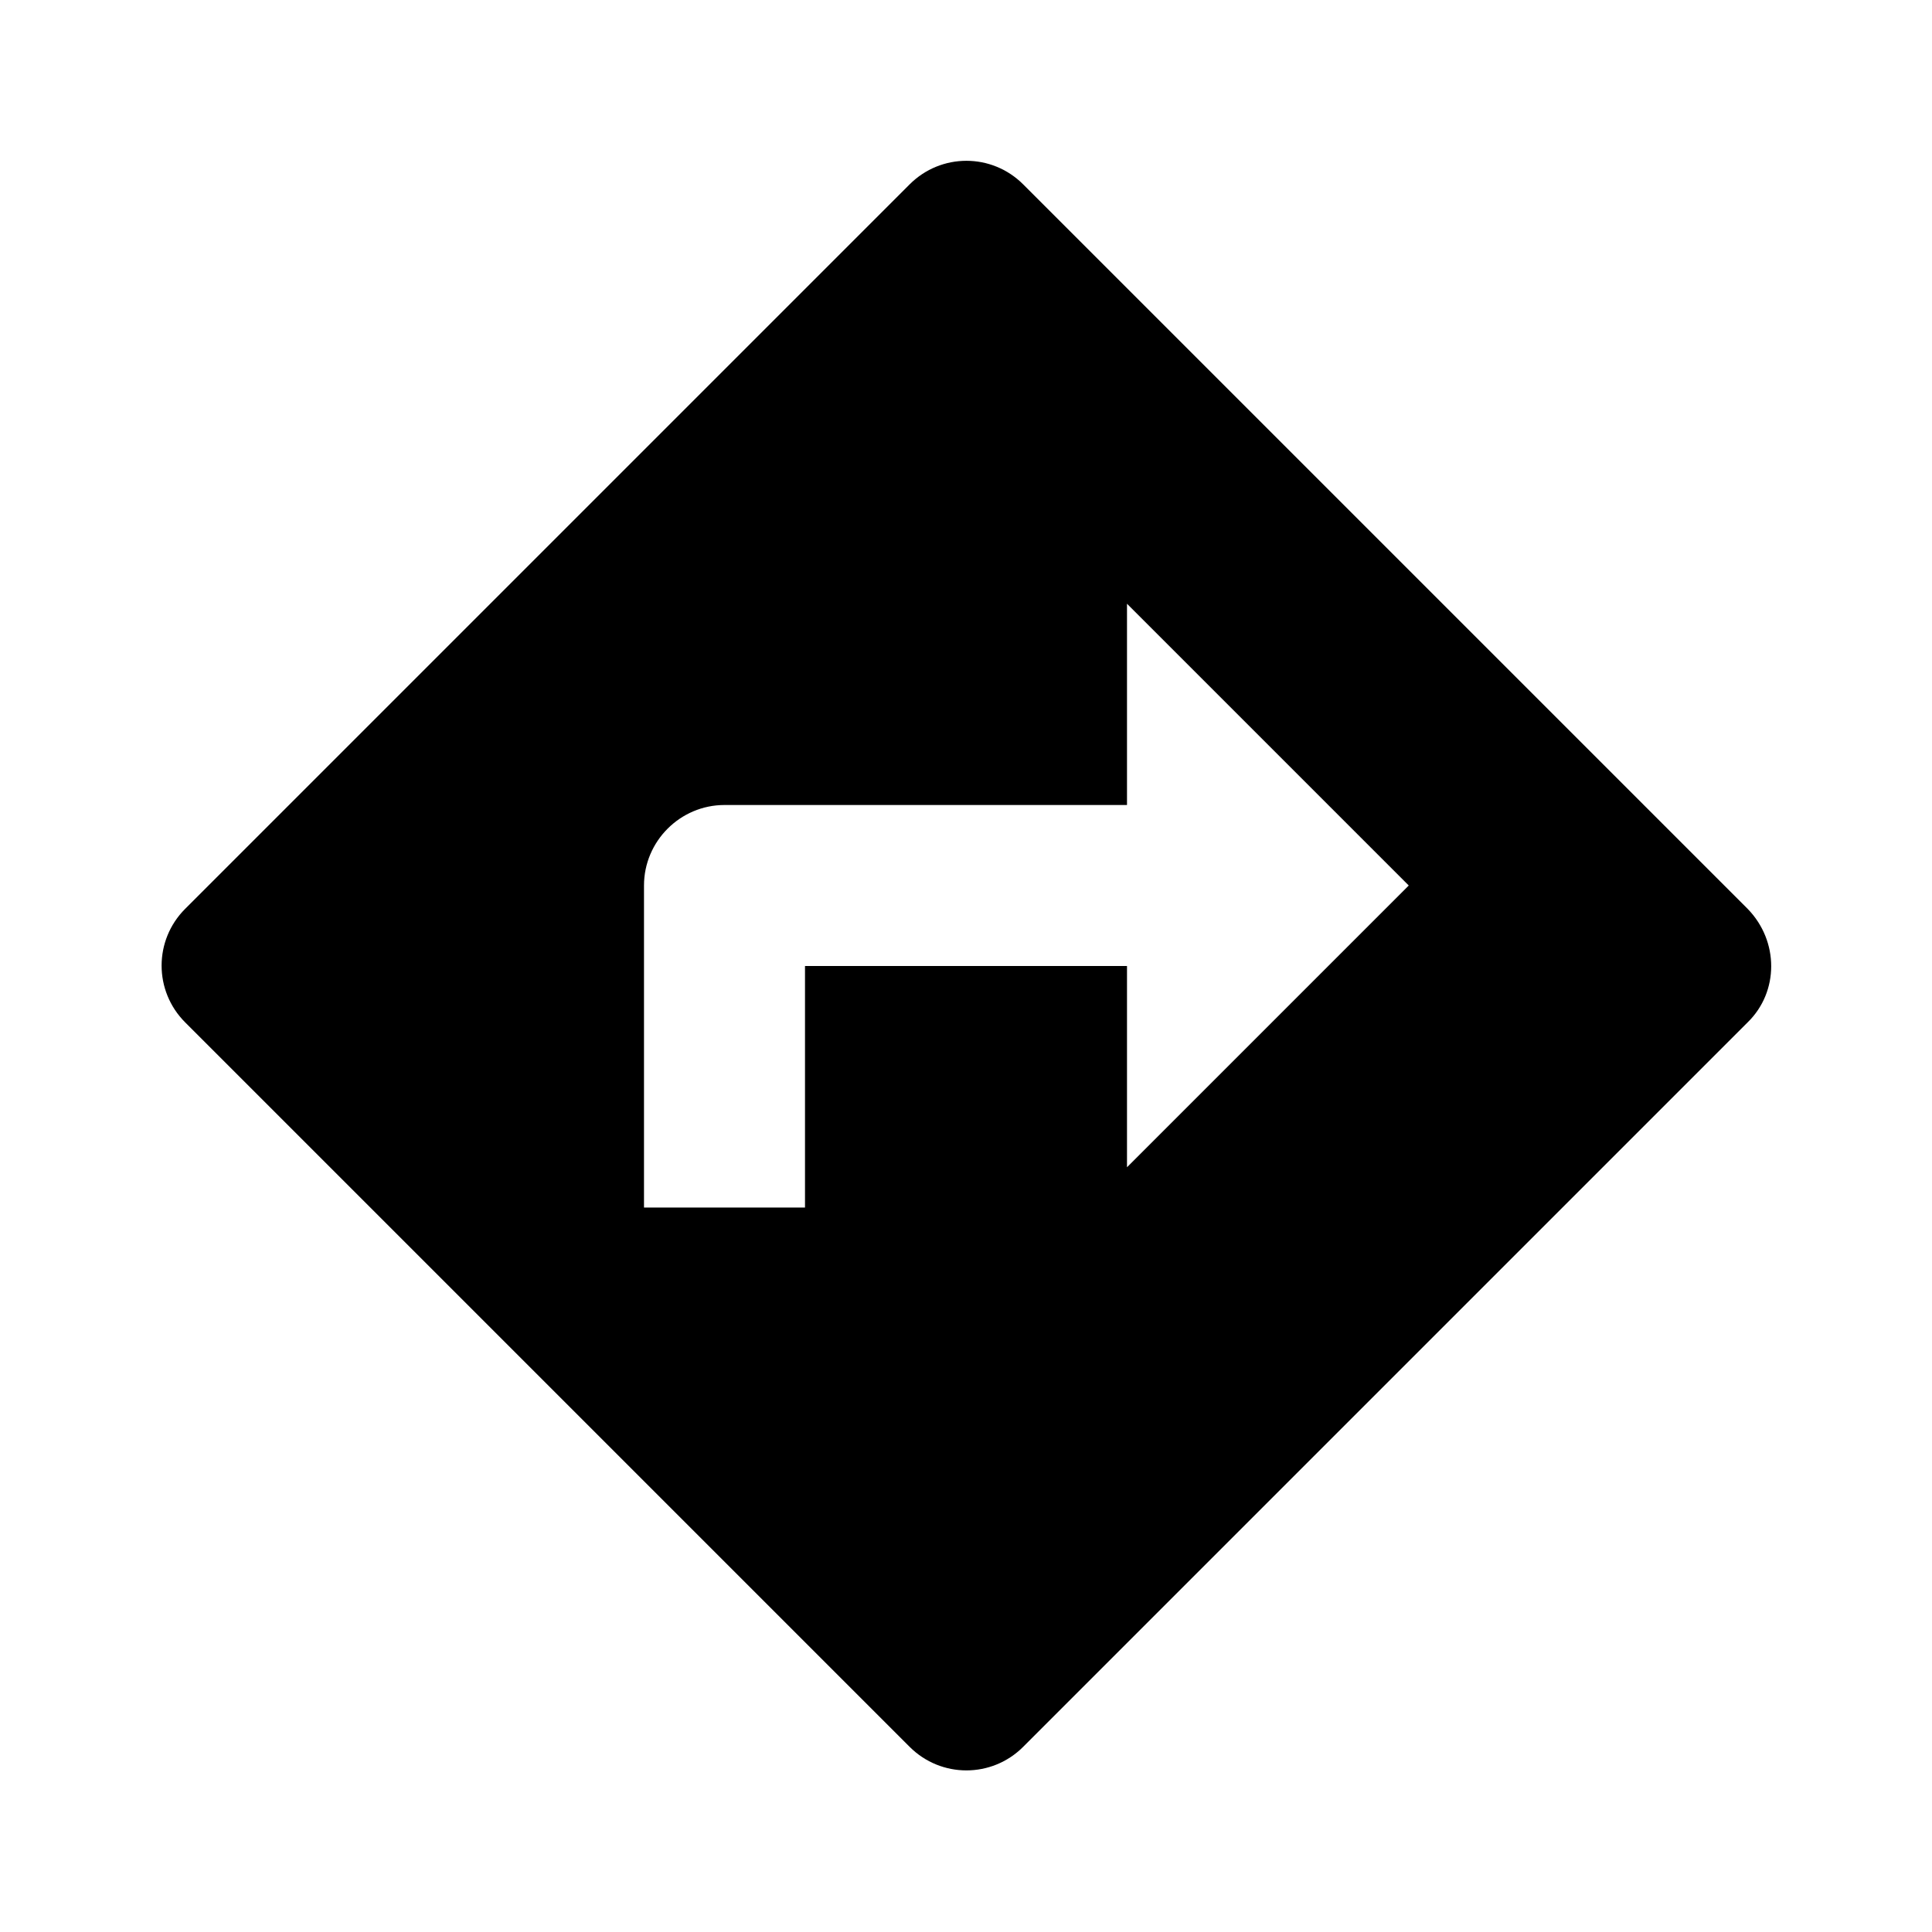
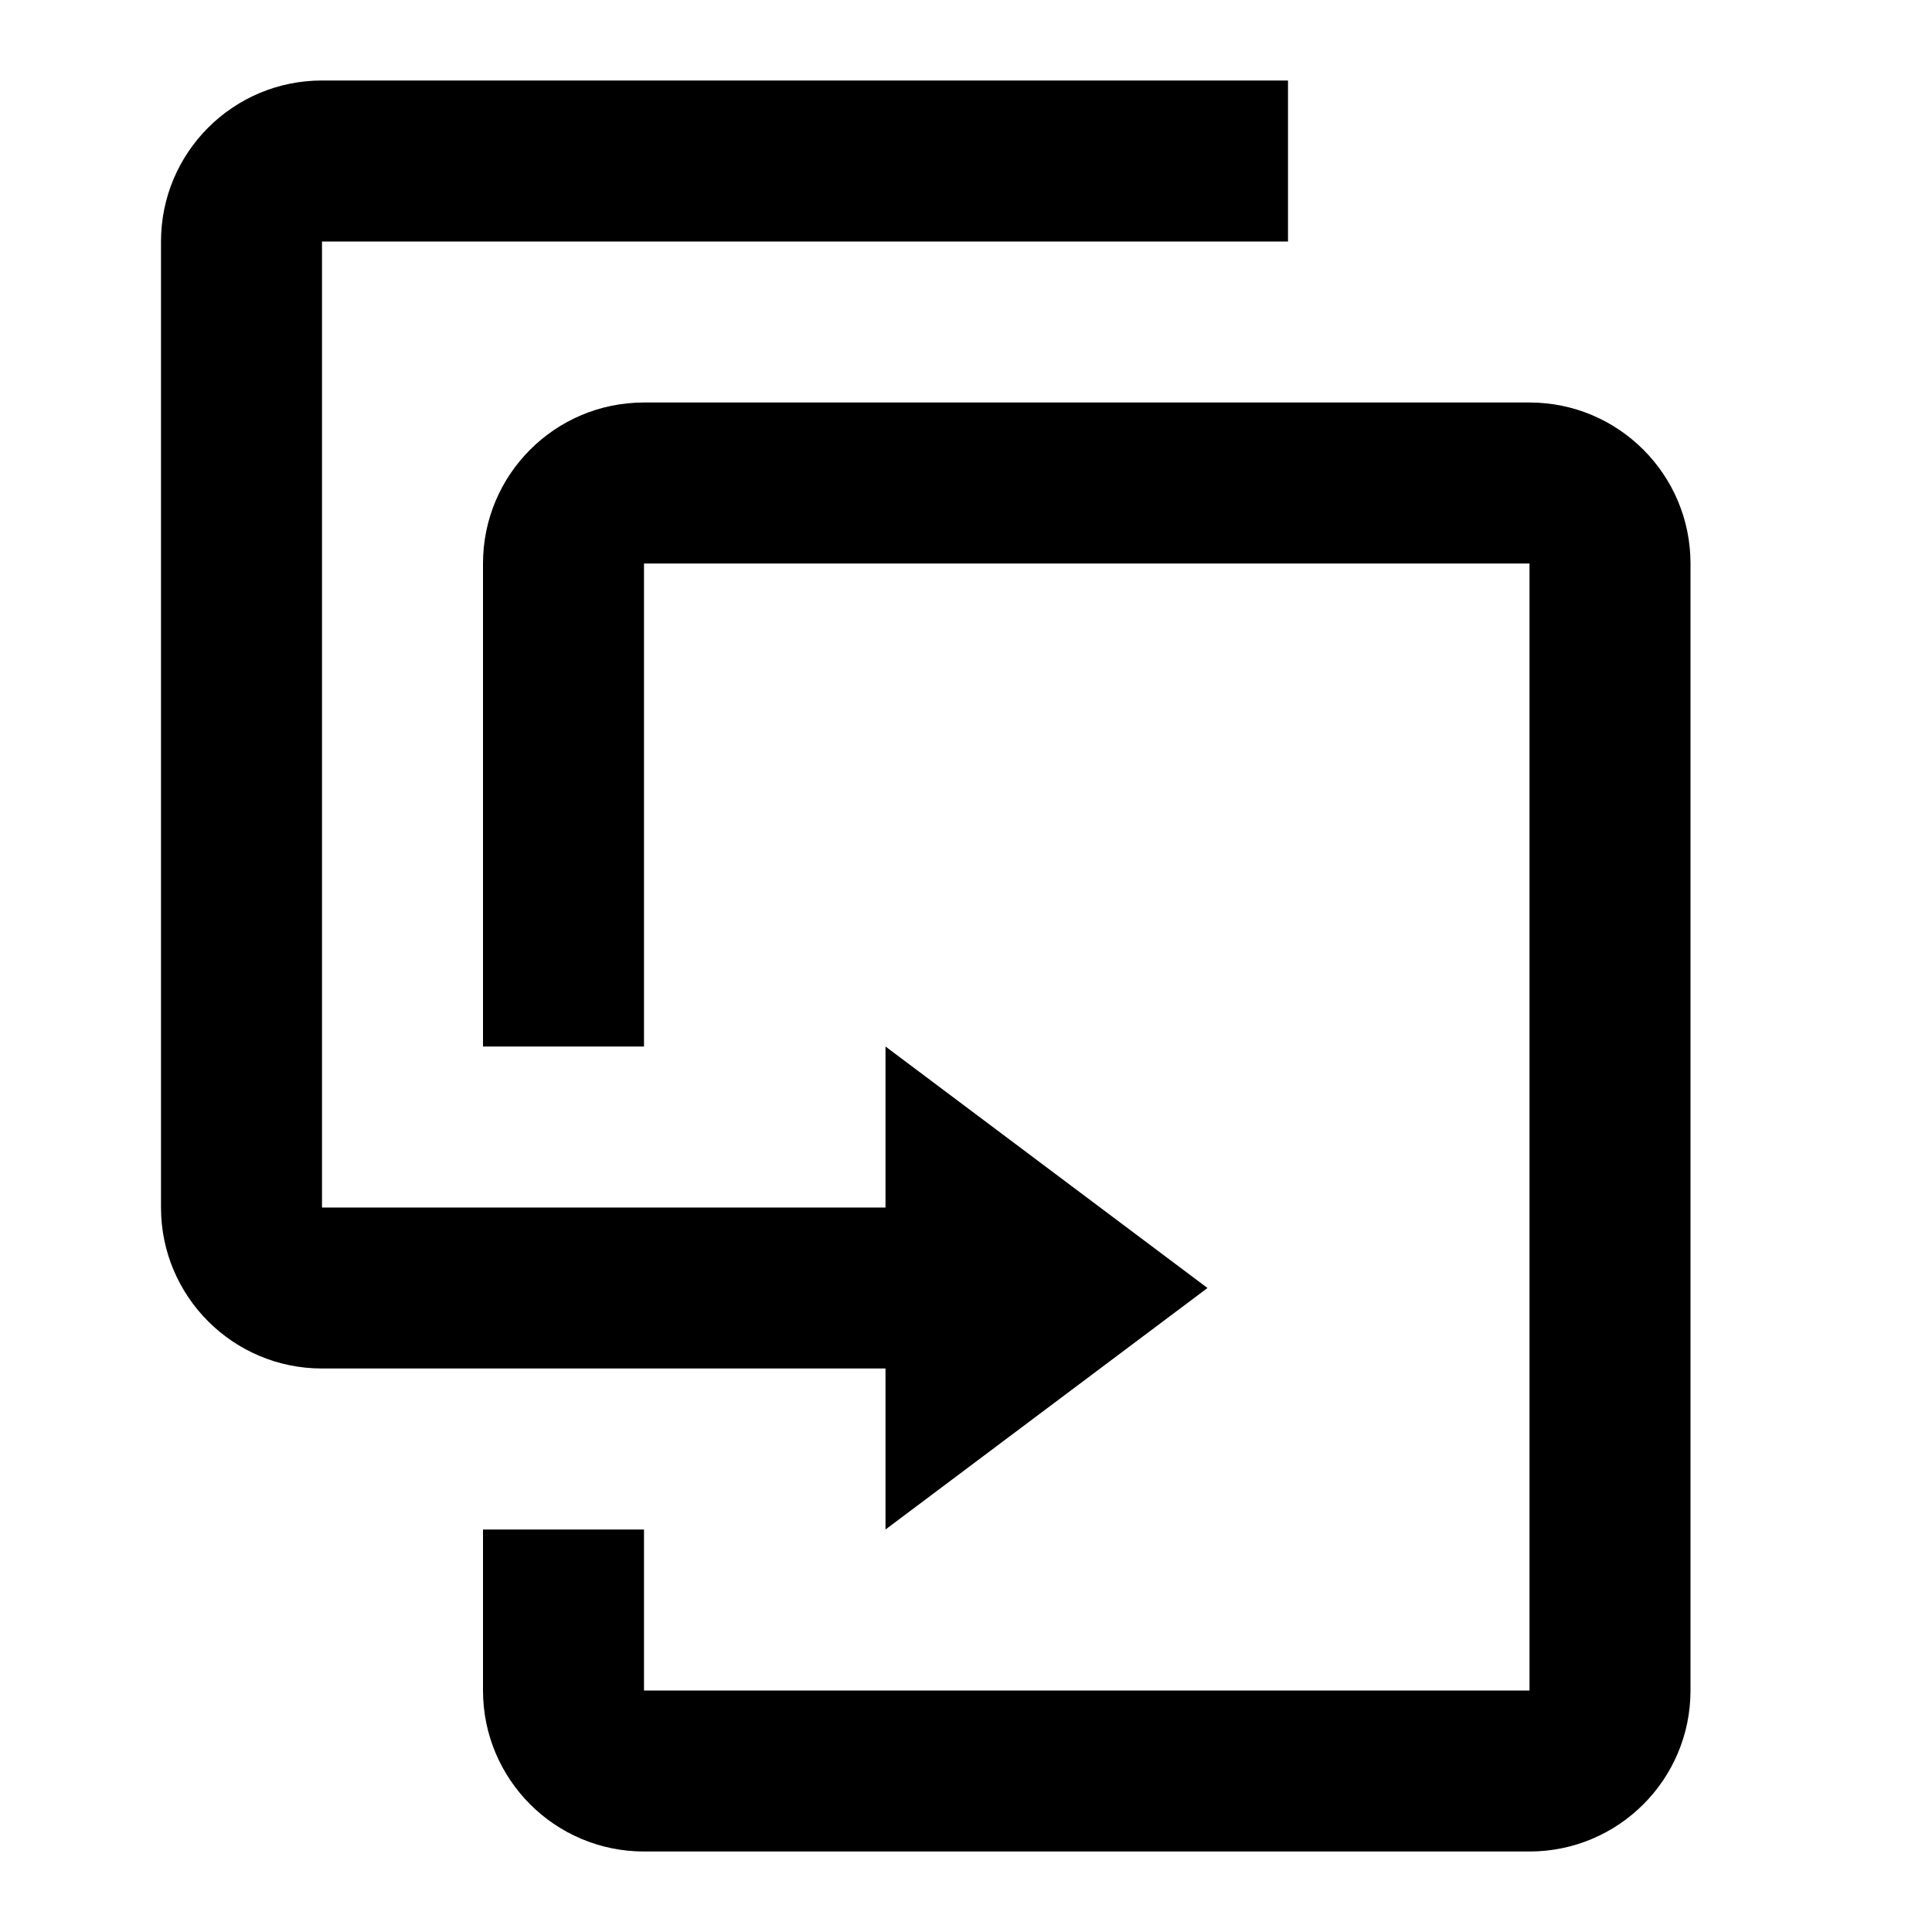
- <svg xmlns="http://www.w3.org/2000/svg" height="24" viewBox="0 0 24 24" width="24">
-   <path d="M0 0h24v24H0z" fill="none" />
-   <path d="M21.71 11.29l-9-9c-.39-.39-1.02-.39-1.41 0l-9 9c-.39.39-.39 1.02 0 1.41l9 9c.39.39 1.02.39 1.41 0l9-9c.39-.38.39-1.01 0-1.41zM14 14.5V12h-4v3H8v-4c0-.55.45-1 1-1h5V7.5l3.5 3.5-3.5 3.5z" />
+ <svg viewBox="0 0 24 24">
+   <path d="M11,17H4A2,2 0 0,1 2,15V3A2,2 0 0,1 4,1H16V3H4V15H11V13L15,16L11,19V17M19,21V7H8V13H6V7A2,2 0 0,1 8,5H19A2,2 0 0,1 21,7V21A2,2 0 0,1 19,23H8A2,2 0 0,1 6,21V19H8V21H19Z" />
</svg>
